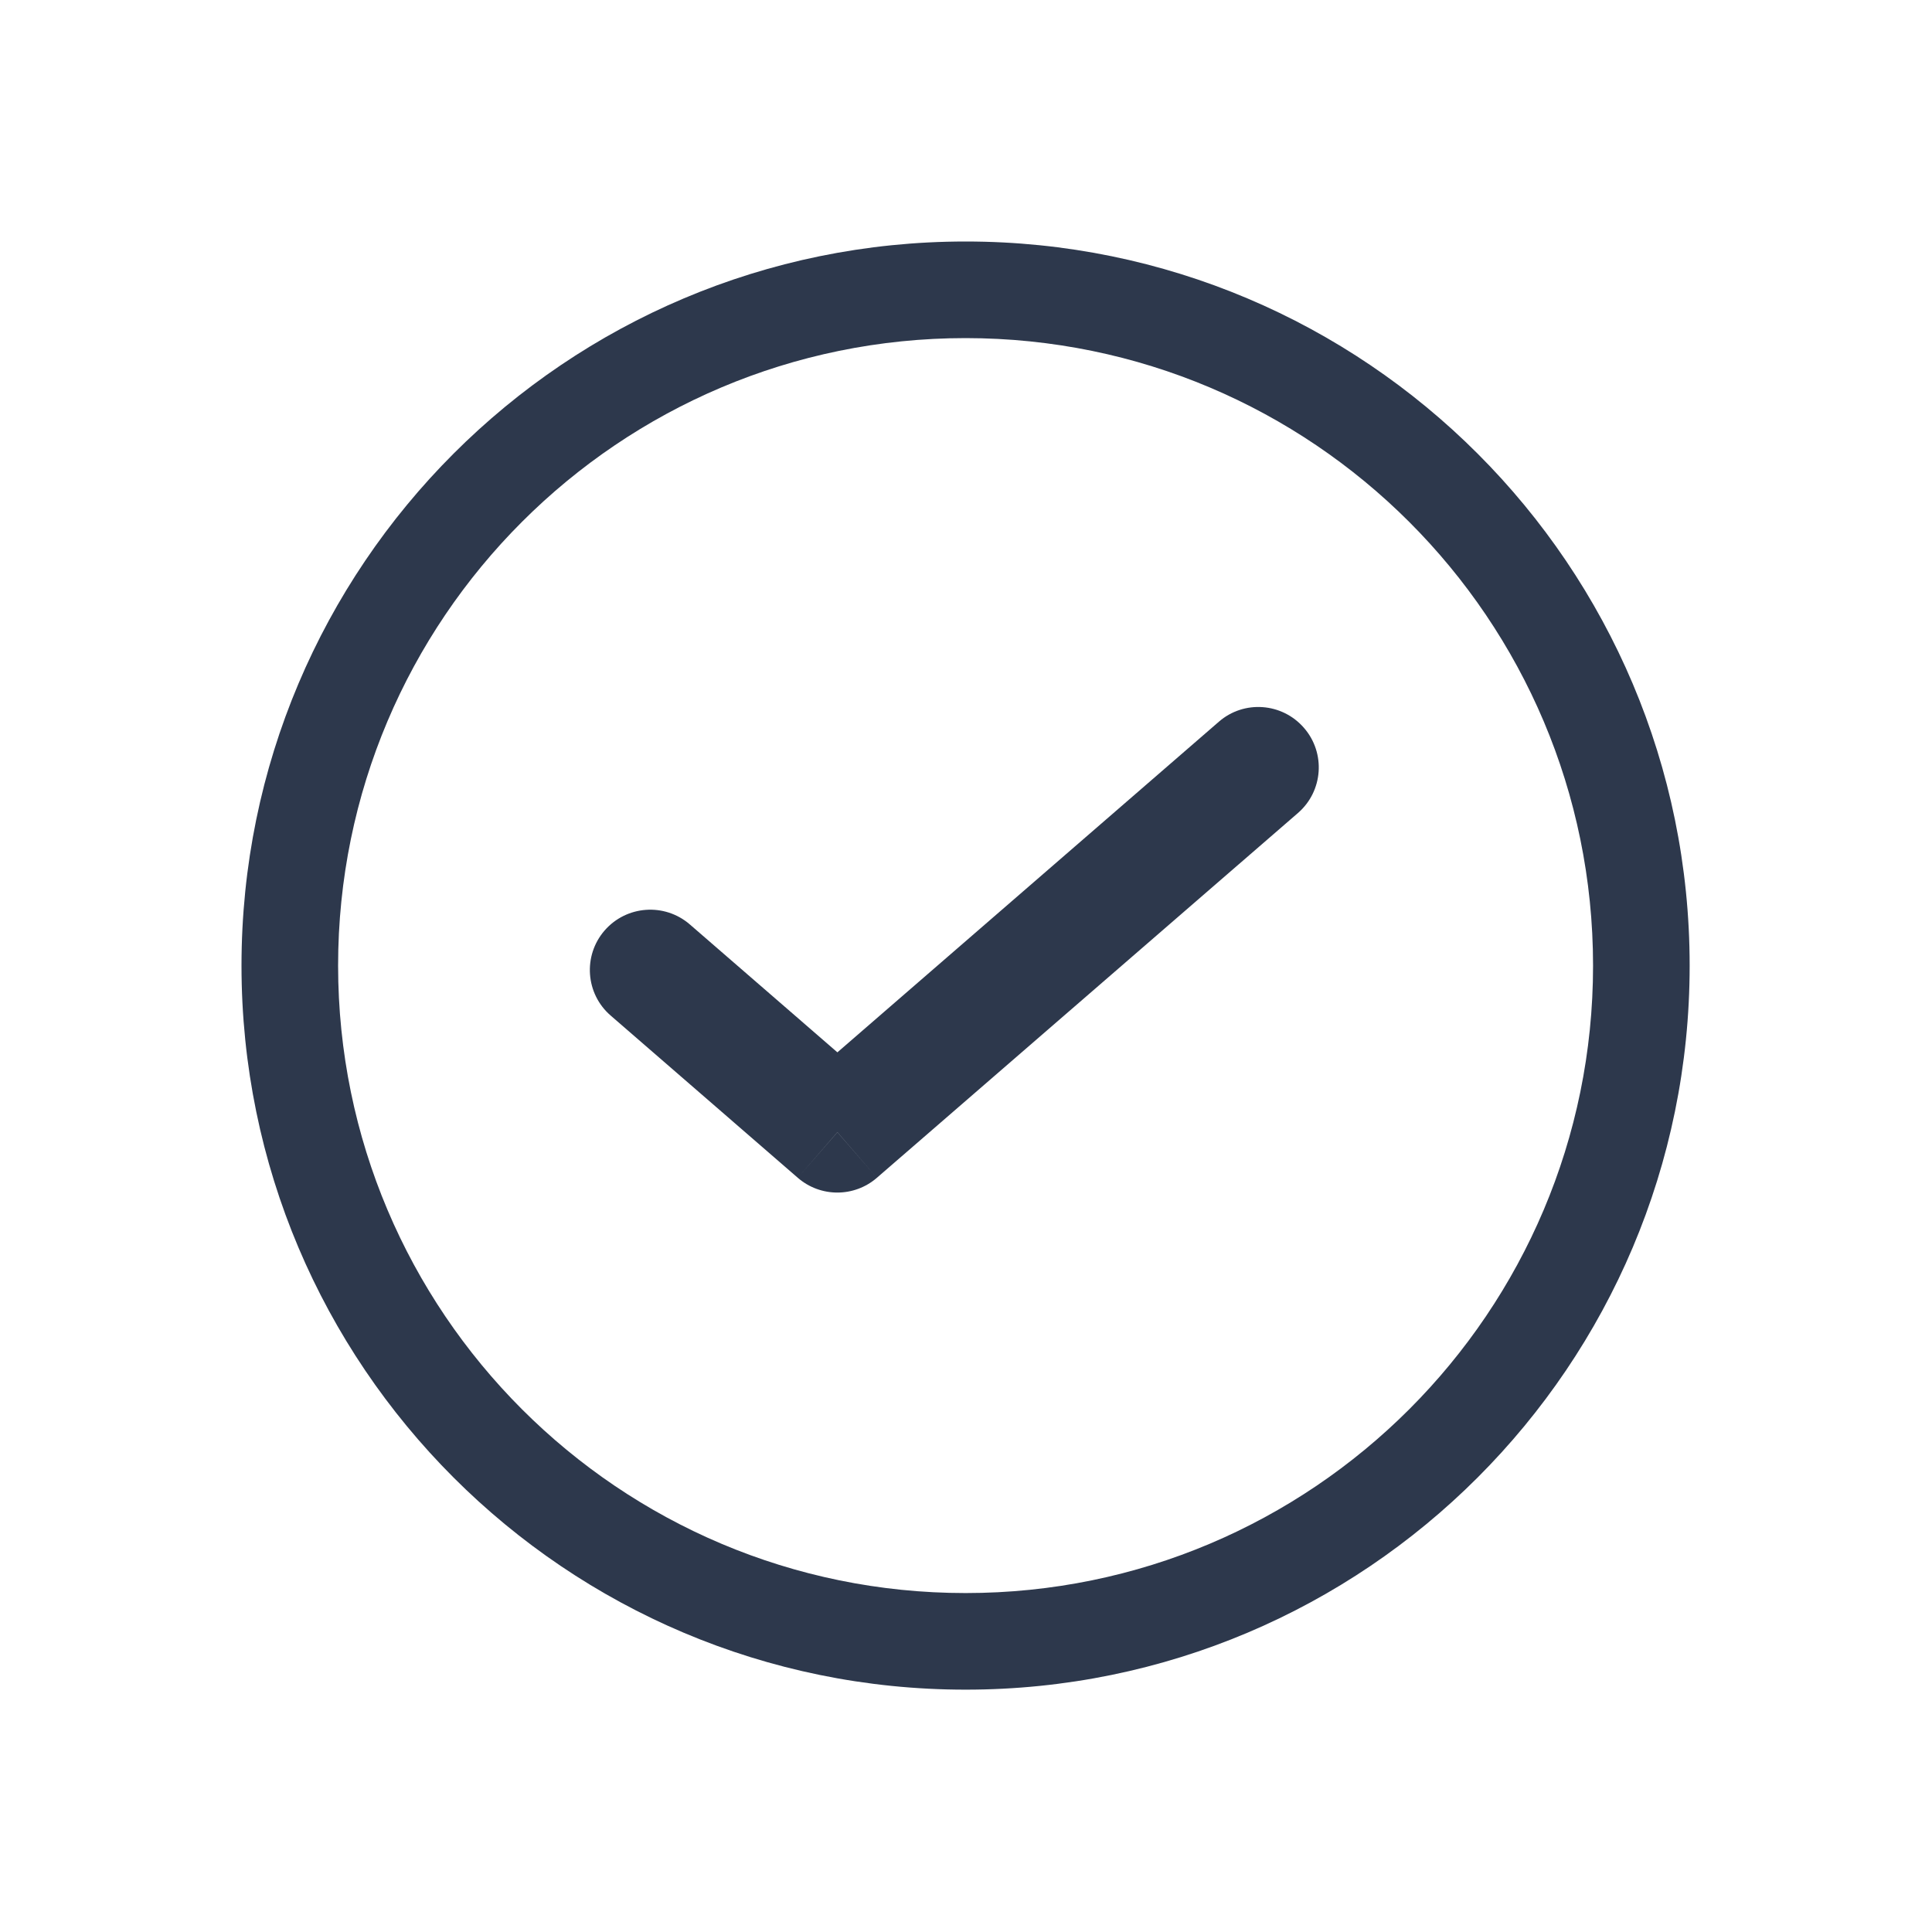
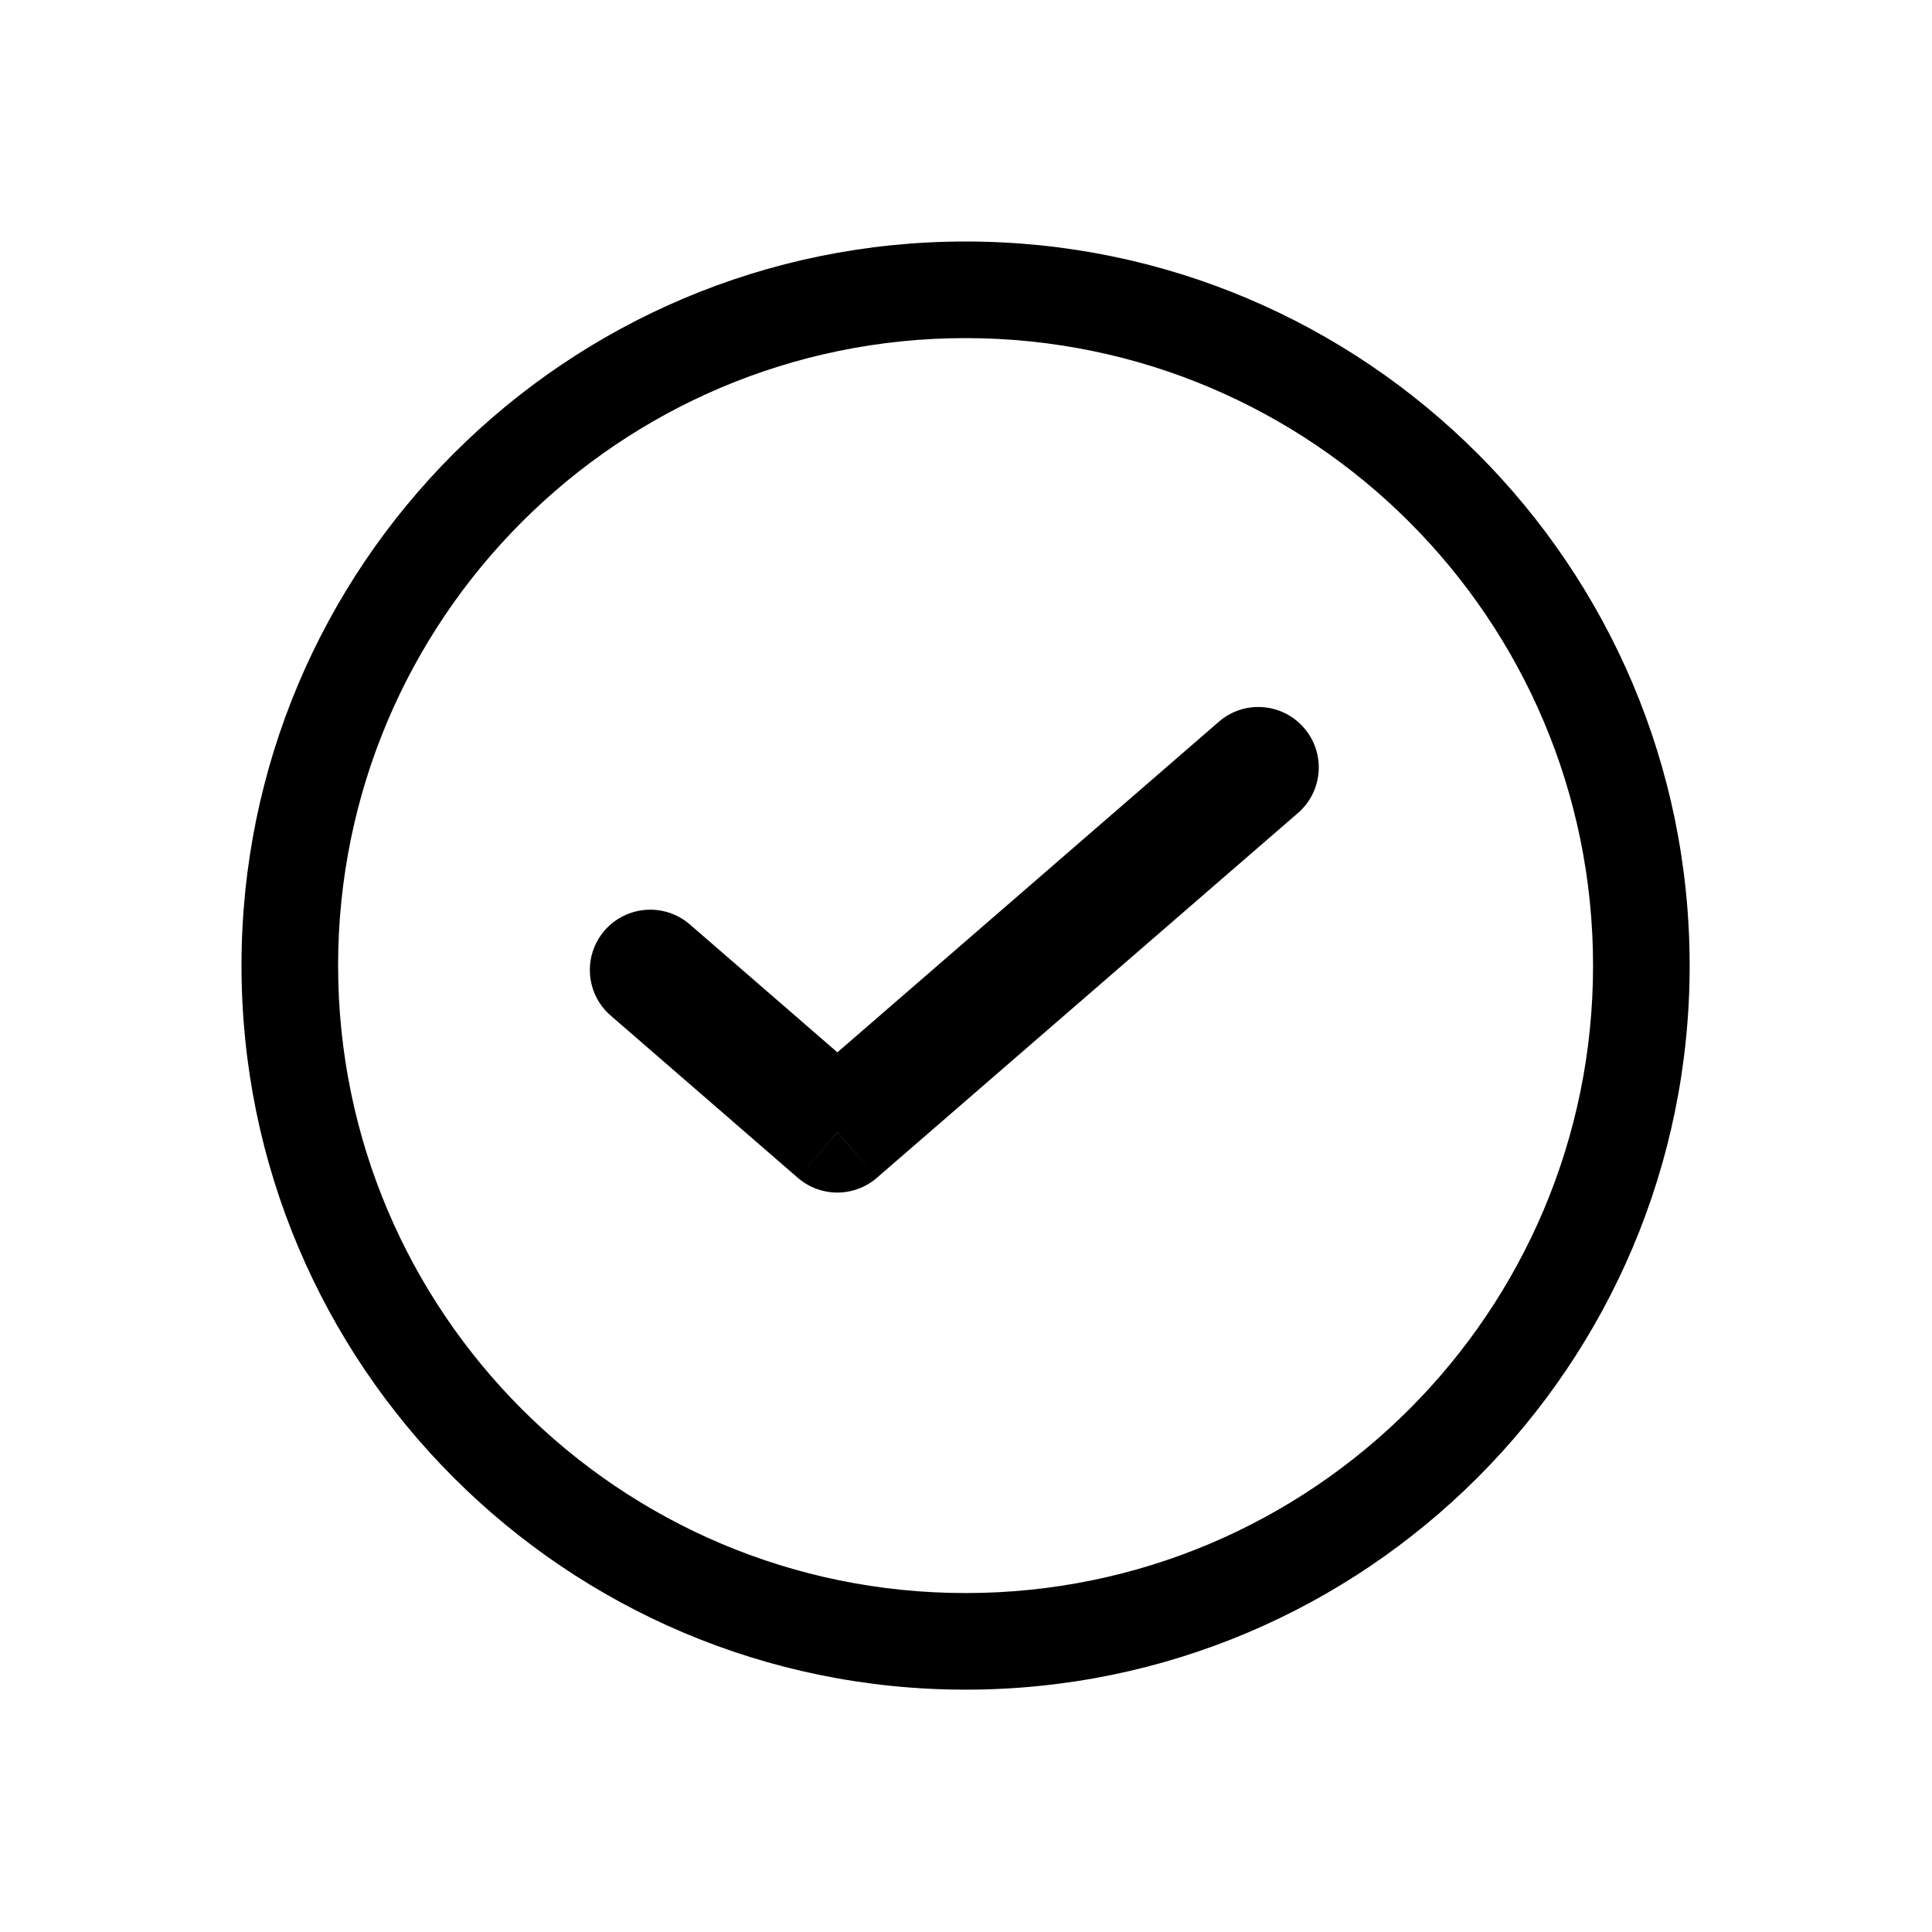
<svg xmlns="http://www.w3.org/2000/svg" width="16" height="16" viewBox="0 0 16 16" fill="none">
-   <path d="M7.997 2.8C10.866 2.801 13.193 5.127 13.193 7.997C13.193 10.866 10.866 13.193 7.997 13.193C5.127 13.193 2.801 10.866 2.8 7.997C2.8 5.127 5.127 2.8 7.997 2.8ZM7.997 13.993C11.308 13.993 13.993 11.308 13.993 7.997C13.993 4.685 11.308 2 7.997 2C4.685 2 2 4.685 2 7.997C2 11.308 4.685 13.993 7.997 13.993ZM6.935 9.377L6.607 9.754L6.935 9.376L7.262 9.754L6.935 9.377ZM7.262 9.754C7.074 9.917 6.795 9.917 6.607 9.754L5.058 8.411C4.849 8.231 4.826 7.915 5.007 7.706C5.188 7.498 5.503 7.475 5.712 7.655L6.935 8.715L10.094 5.977C10.302 5.796 10.618 5.819 10.799 6.028C10.98 6.236 10.958 6.552 10.749 6.733L7.262 9.754Z" fill-rule="evenodd" clip-rule="evenodd" fill="#2D384C" />
+   <path d="M7.997 2.8C10.866 2.801 13.193 5.127 13.193 7.997C13.193 10.866 10.866 13.193 7.997 13.193C5.127 13.193 2.801 10.866 2.8 7.997C2.8 5.127 5.127 2.8 7.997 2.8ZM7.997 13.993C11.308 13.993 13.993 11.308 13.993 7.997C13.993 4.685 11.308 2 7.997 2C4.685 2 2 4.685 2 7.997C2 11.308 4.685 13.993 7.997 13.993ZM6.935 9.377L6.607 9.754L6.935 9.376L7.262 9.754L6.935 9.377ZM7.262 9.754C7.074 9.917 6.795 9.917 6.607 9.754L5.058 8.411C4.849 8.231 4.826 7.915 5.007 7.706C5.188 7.498 5.503 7.475 5.712 7.655L6.935 8.715L10.094 5.977C10.302 5.796 10.618 5.819 10.799 6.028C10.98 6.236 10.958 6.552 10.749 6.733L7.262 9.754Z" fill-rule="evenodd" clip-rule="evenodd" fill="currentColor" />
</svg>
